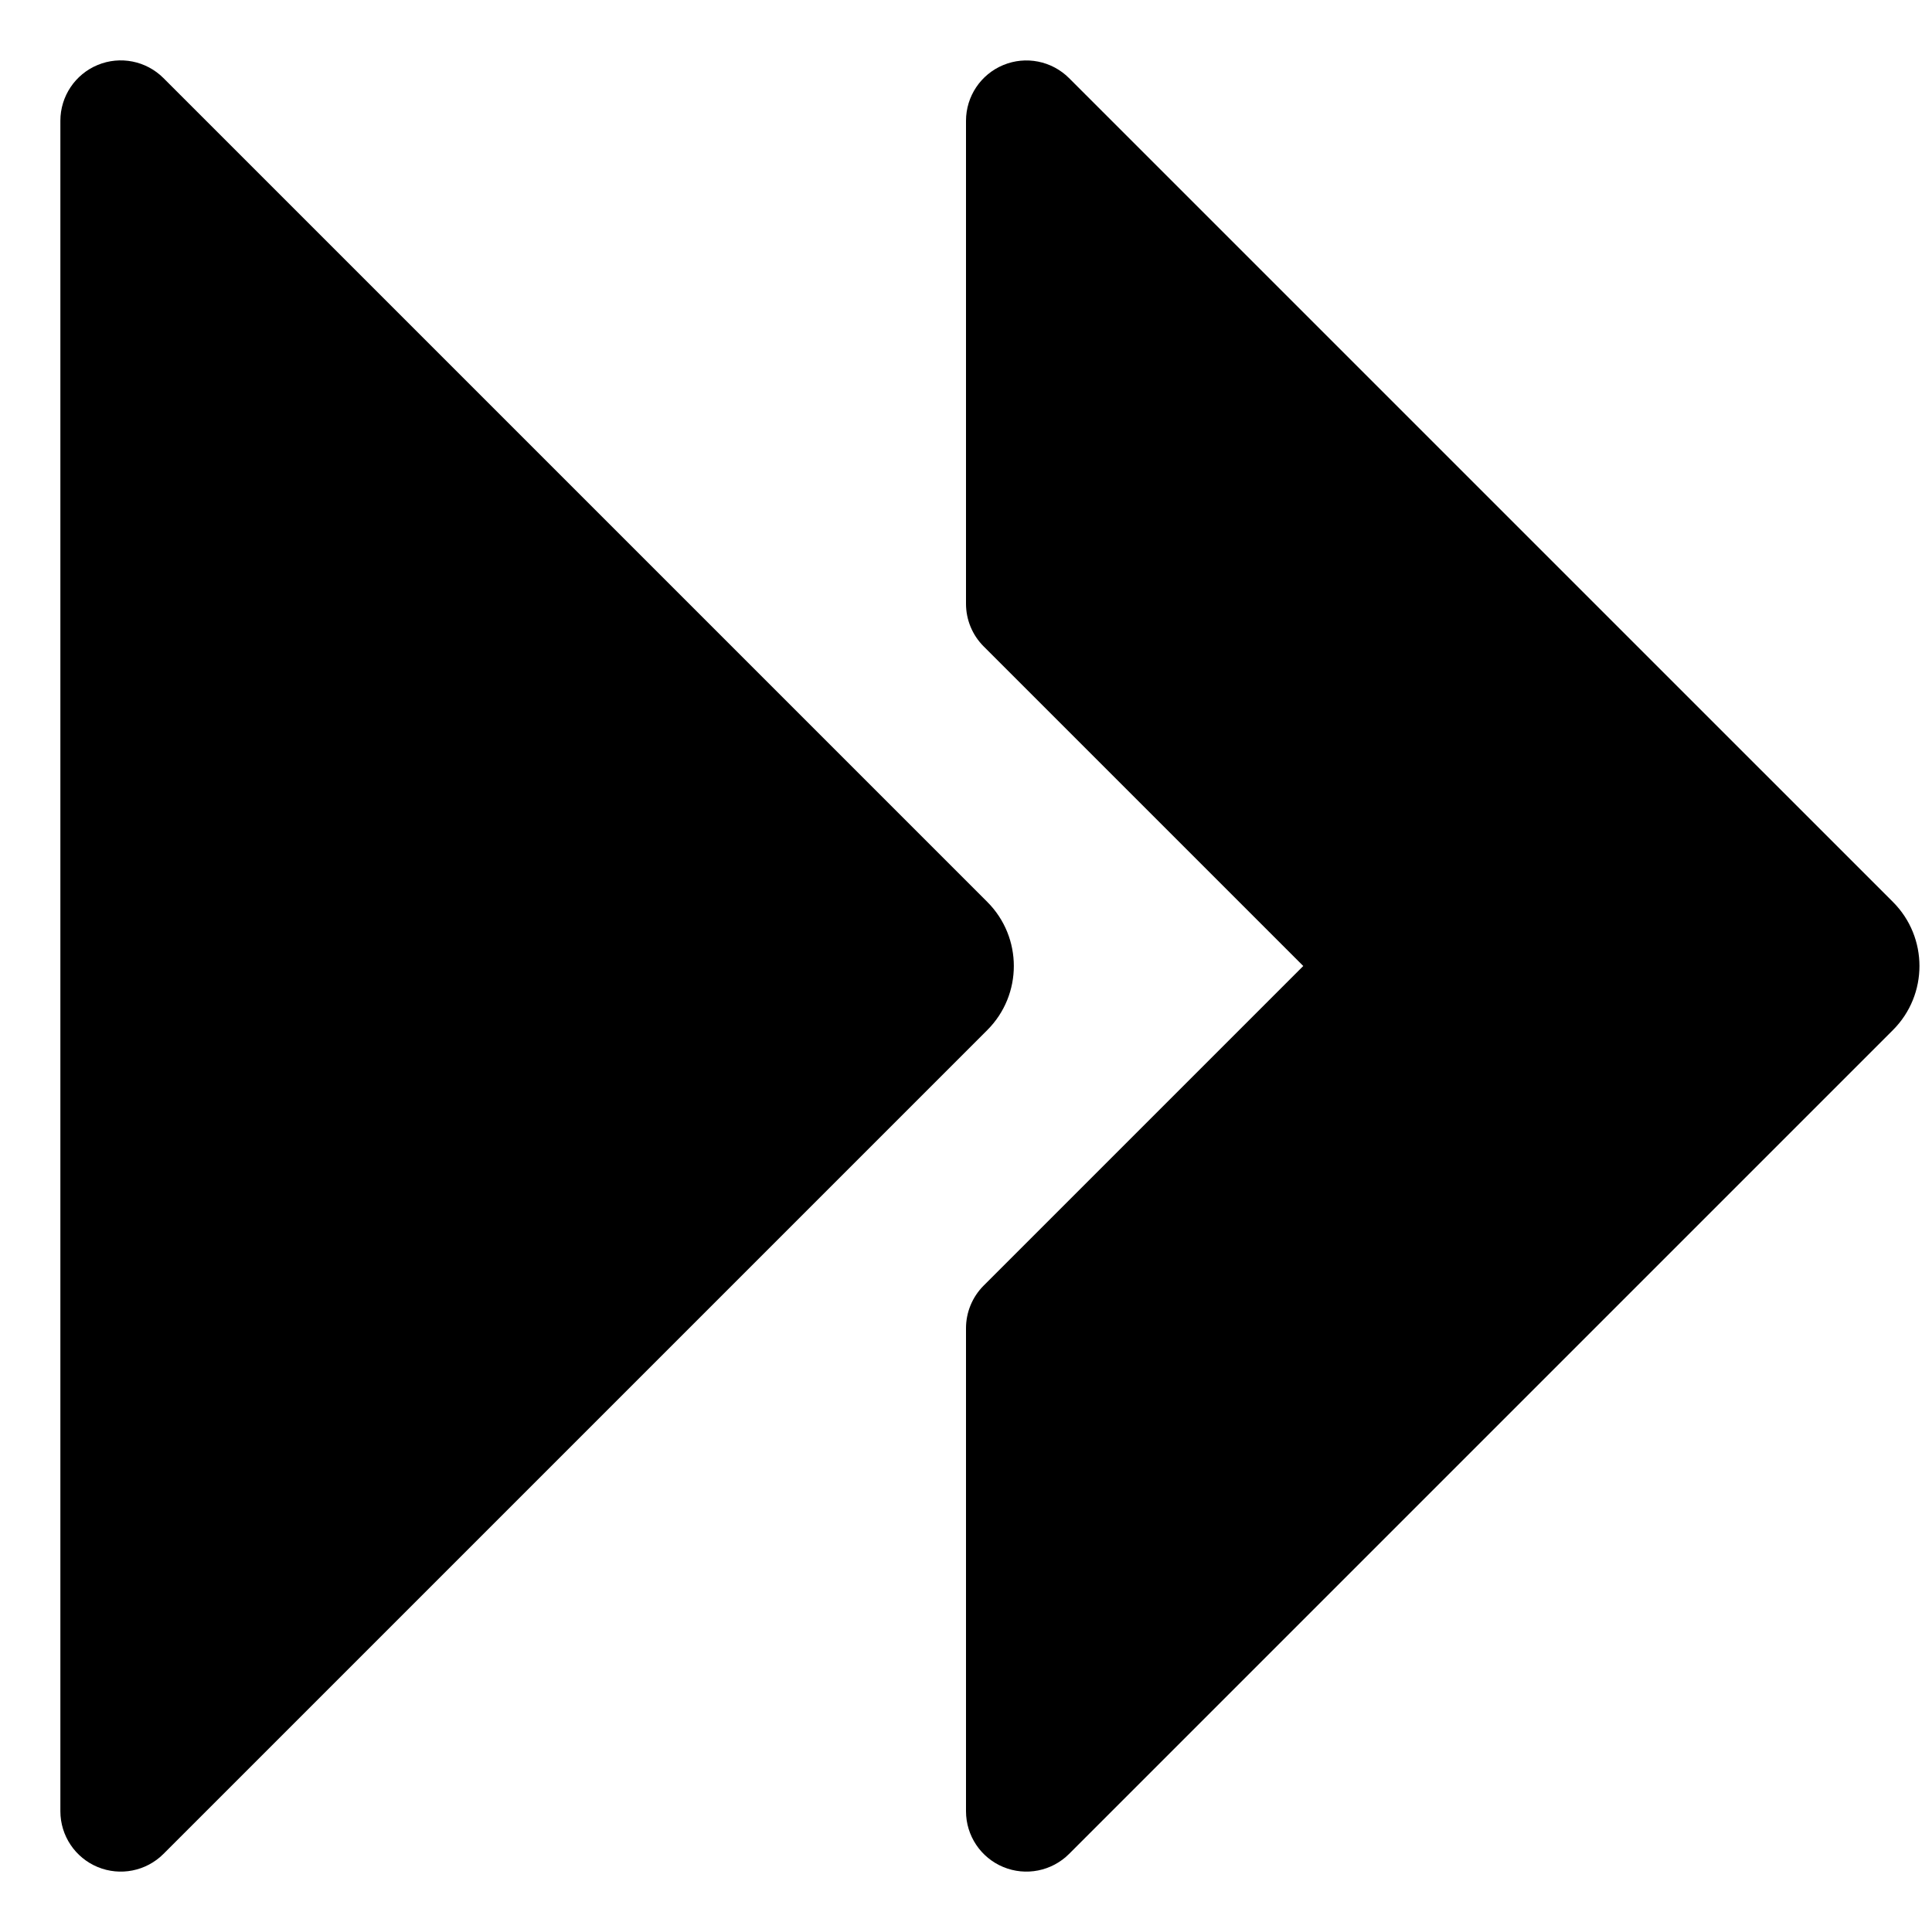
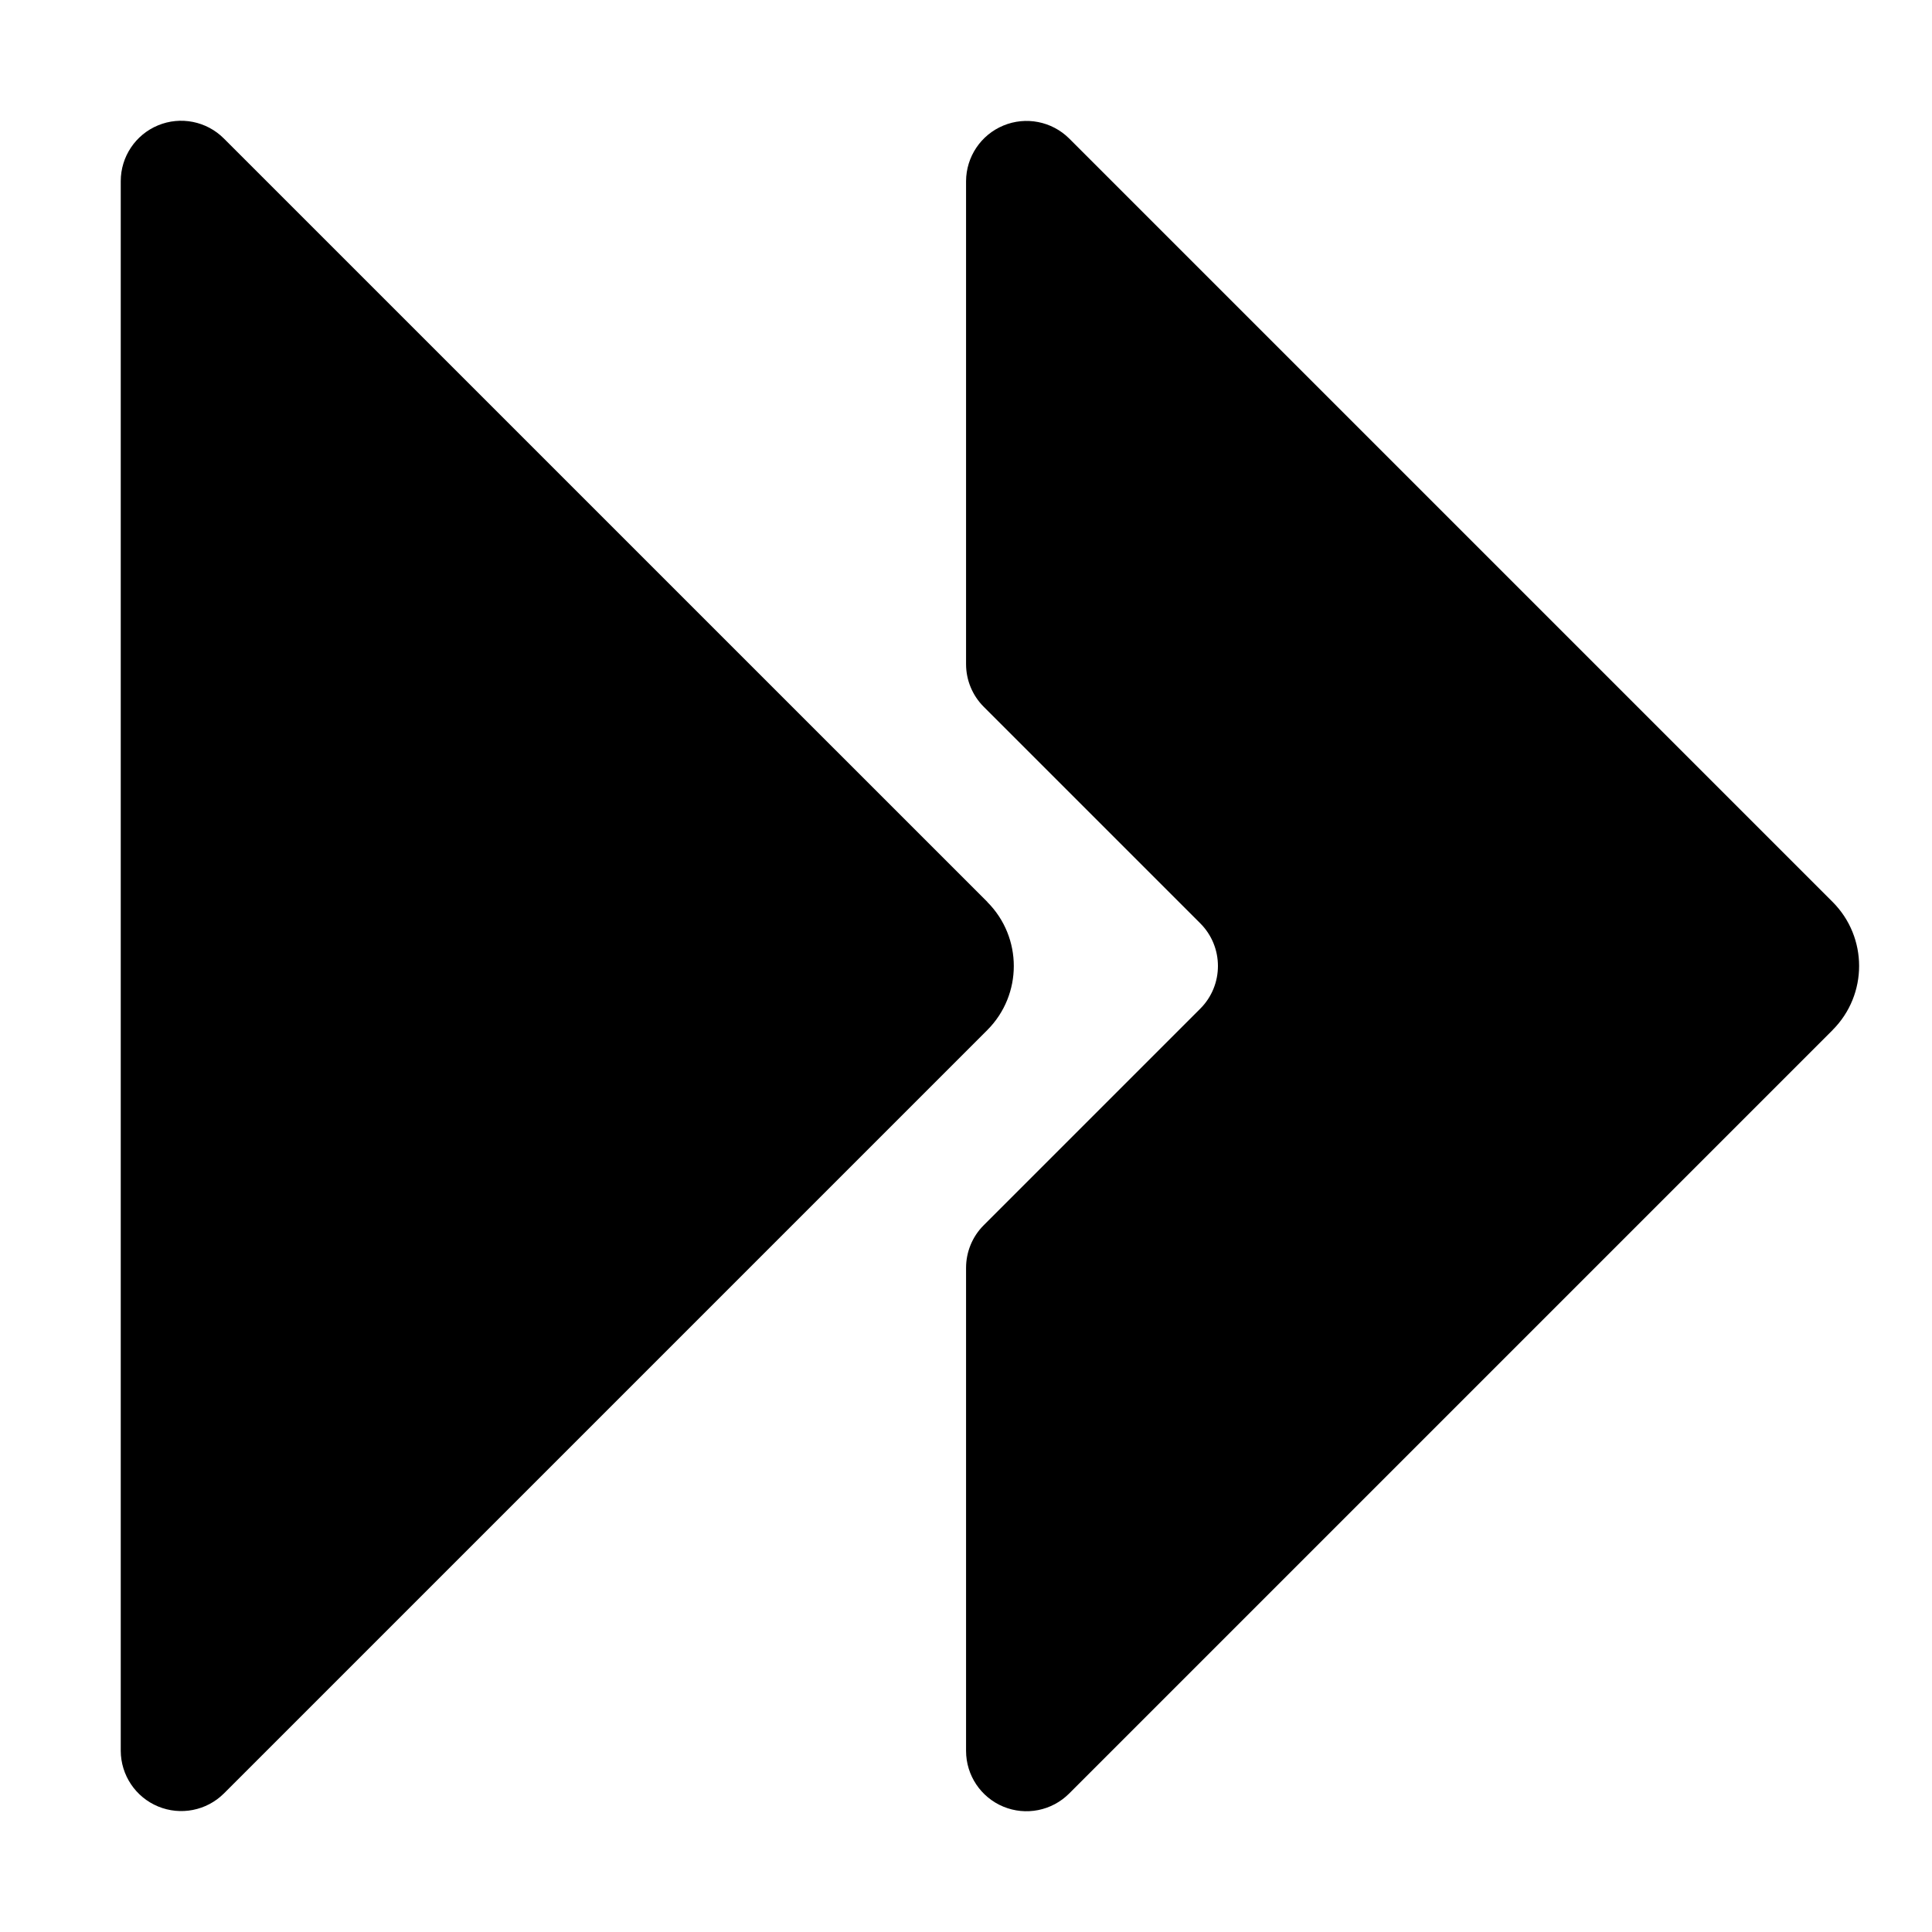
<svg xmlns="http://www.w3.org/2000/svg" viewBox="0 0 32 32">
-   <path d="M31.354 14.94 17.706 1.293A1 1 0 0 0 16 2v8a1 1 0 0 0 .293.707L21.586 16l-5.293 5.293A1 1 0 0 0 16 22v8a1 1 0 0 0 1.707.707l13.646-13.646a1.501 1.501 0 0 0 0-2.122Z" />
-   <path d="M16.354 14.94 2.707 1.293A1 1 0 0 0 1 2v28a1 1 0 0 0 1.707.707l13.646-13.646a1.501 1.501 0 0 0 0-2.122Z" />
+   <path d="M30.354 17.061 17.708 29.707A1 1 0 0 1 16.001 29v-8c0-.265.105-.52.293-.707l3.586-3.586a1 1 0 0 0 0-1.414l-3.586-3.586a1 1 0 0 1-.293-.707V3a1.002 1.002 0 0 1 1.707-.707l12.646 12.646a1.501 1.501 0 0 1 0 2.121Zm-14-2.122L3.707 2.293A1 1 0 0 0 2 3v26a1.002 1.002 0 0 0 1.707.707l12.646-12.646a1.501 1.501 0 0 0 0-2.121Z" />
</svg>
